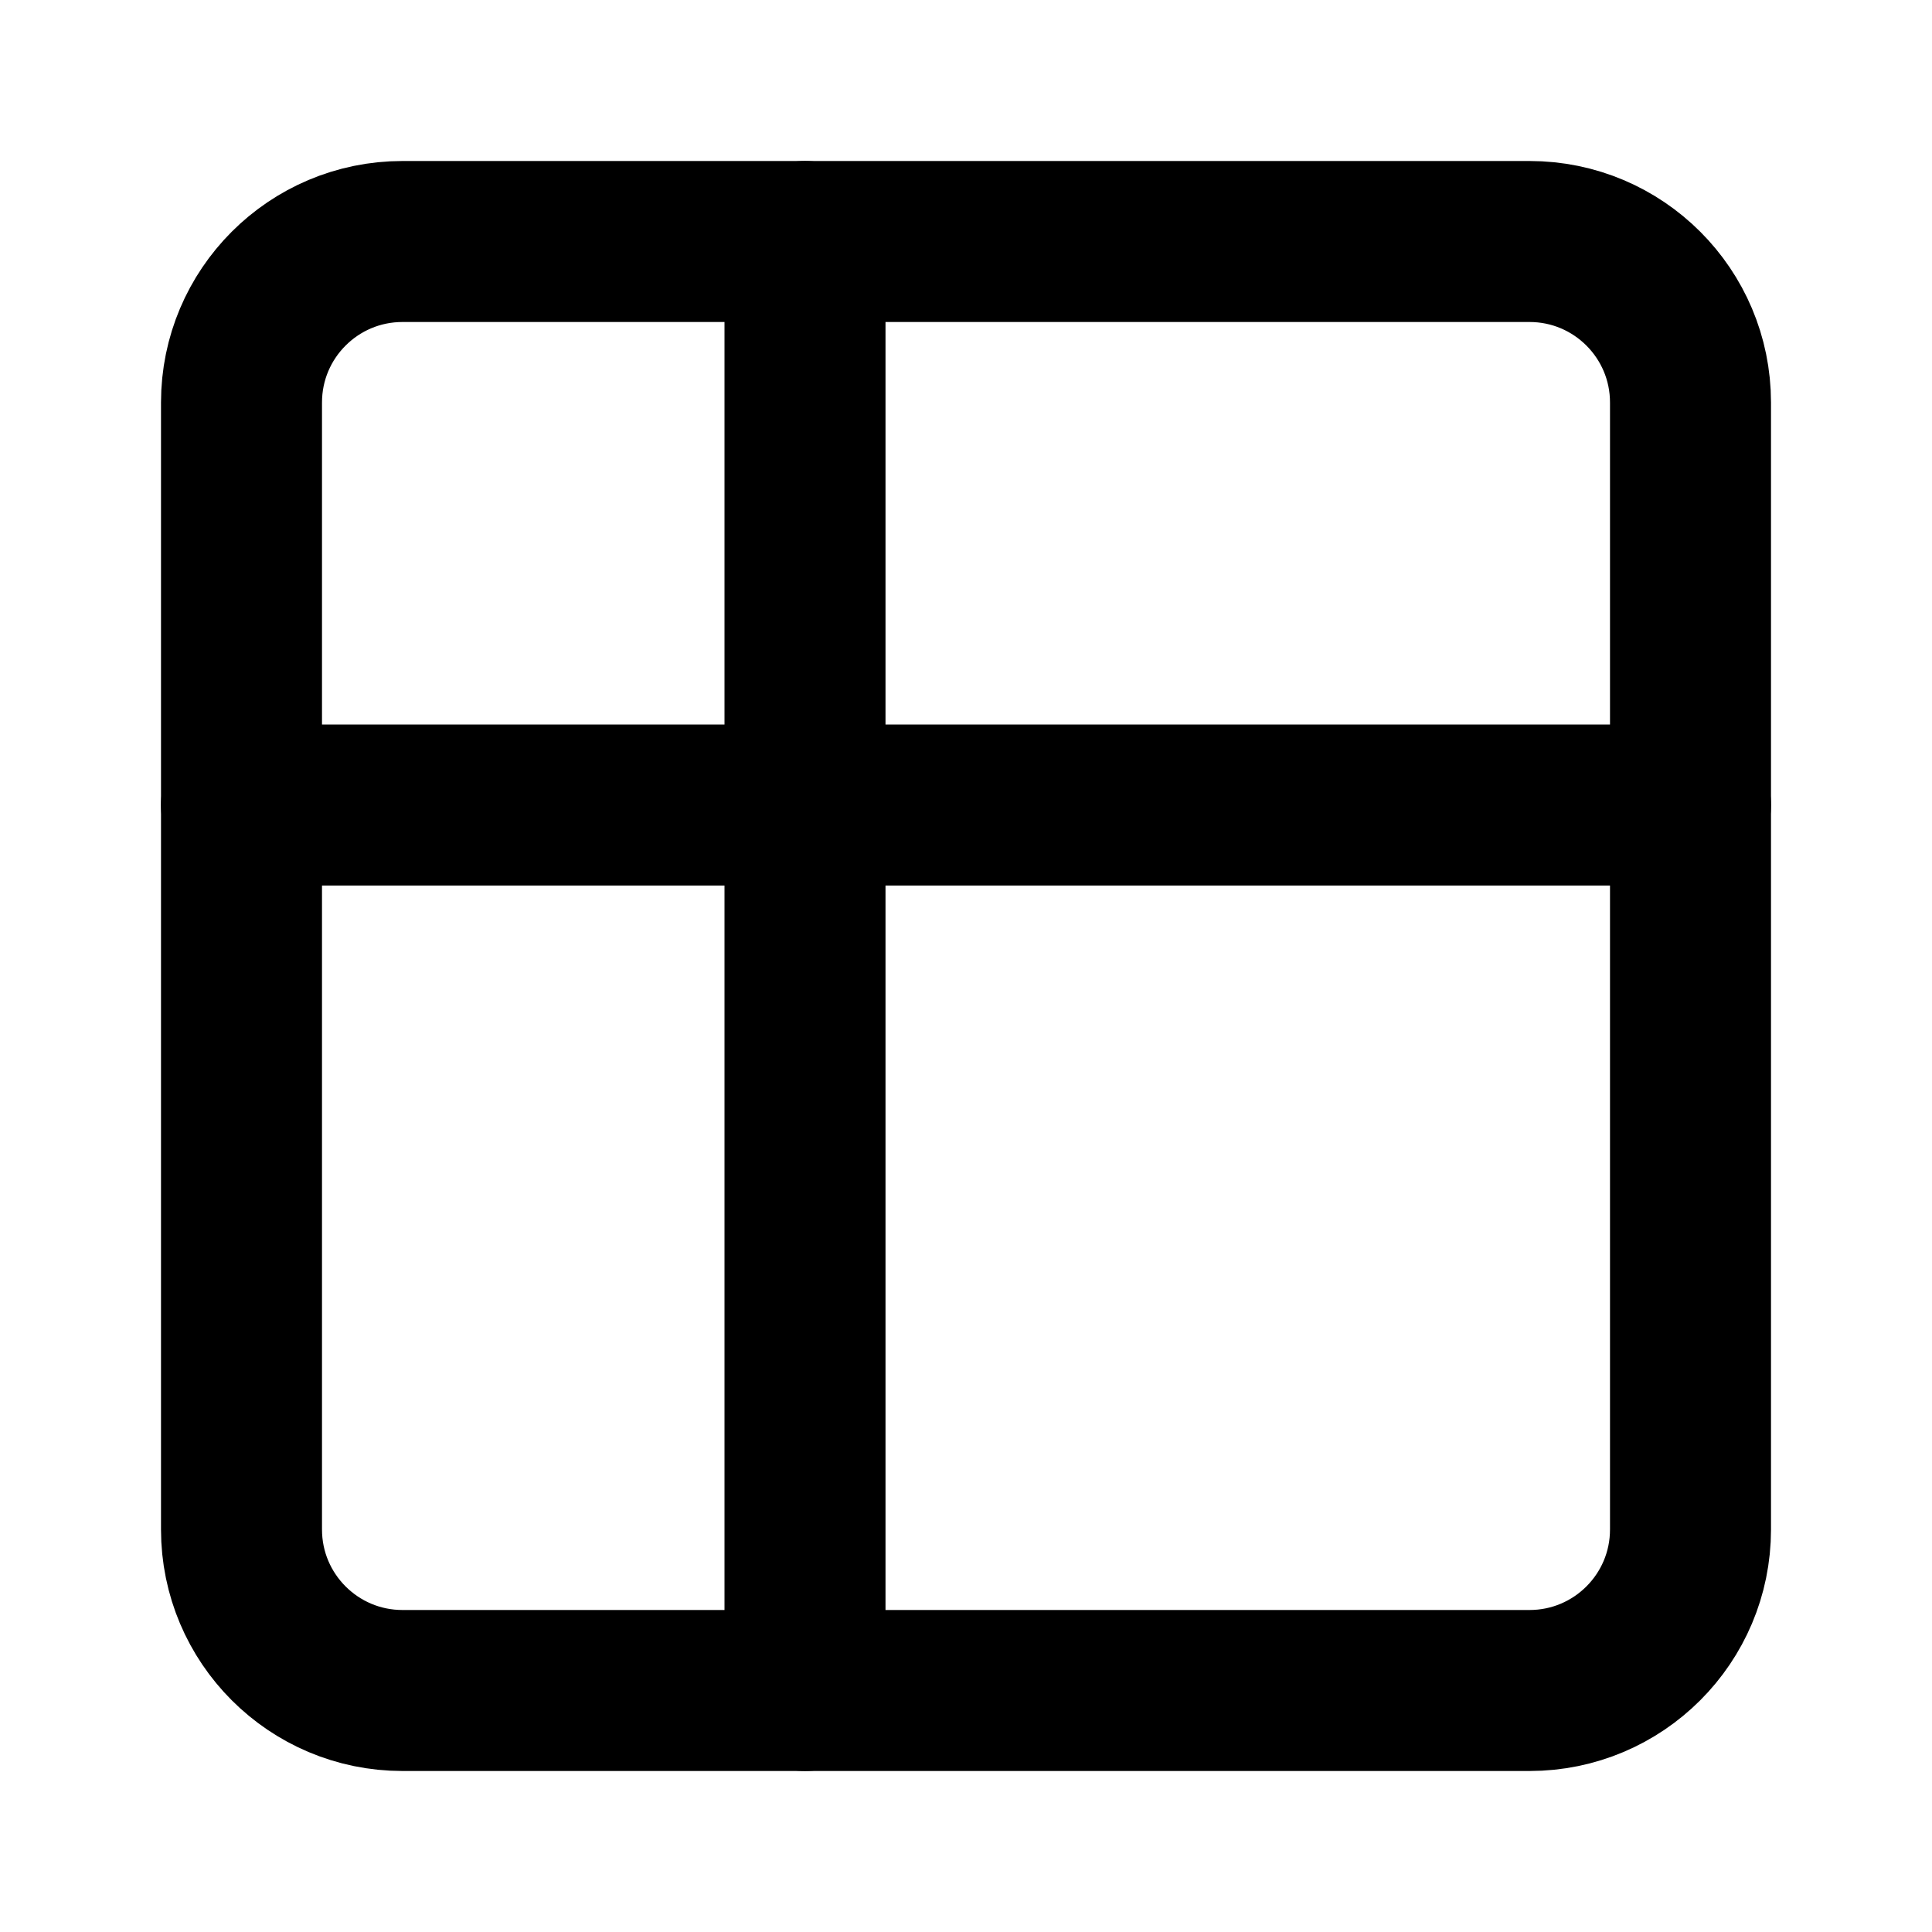
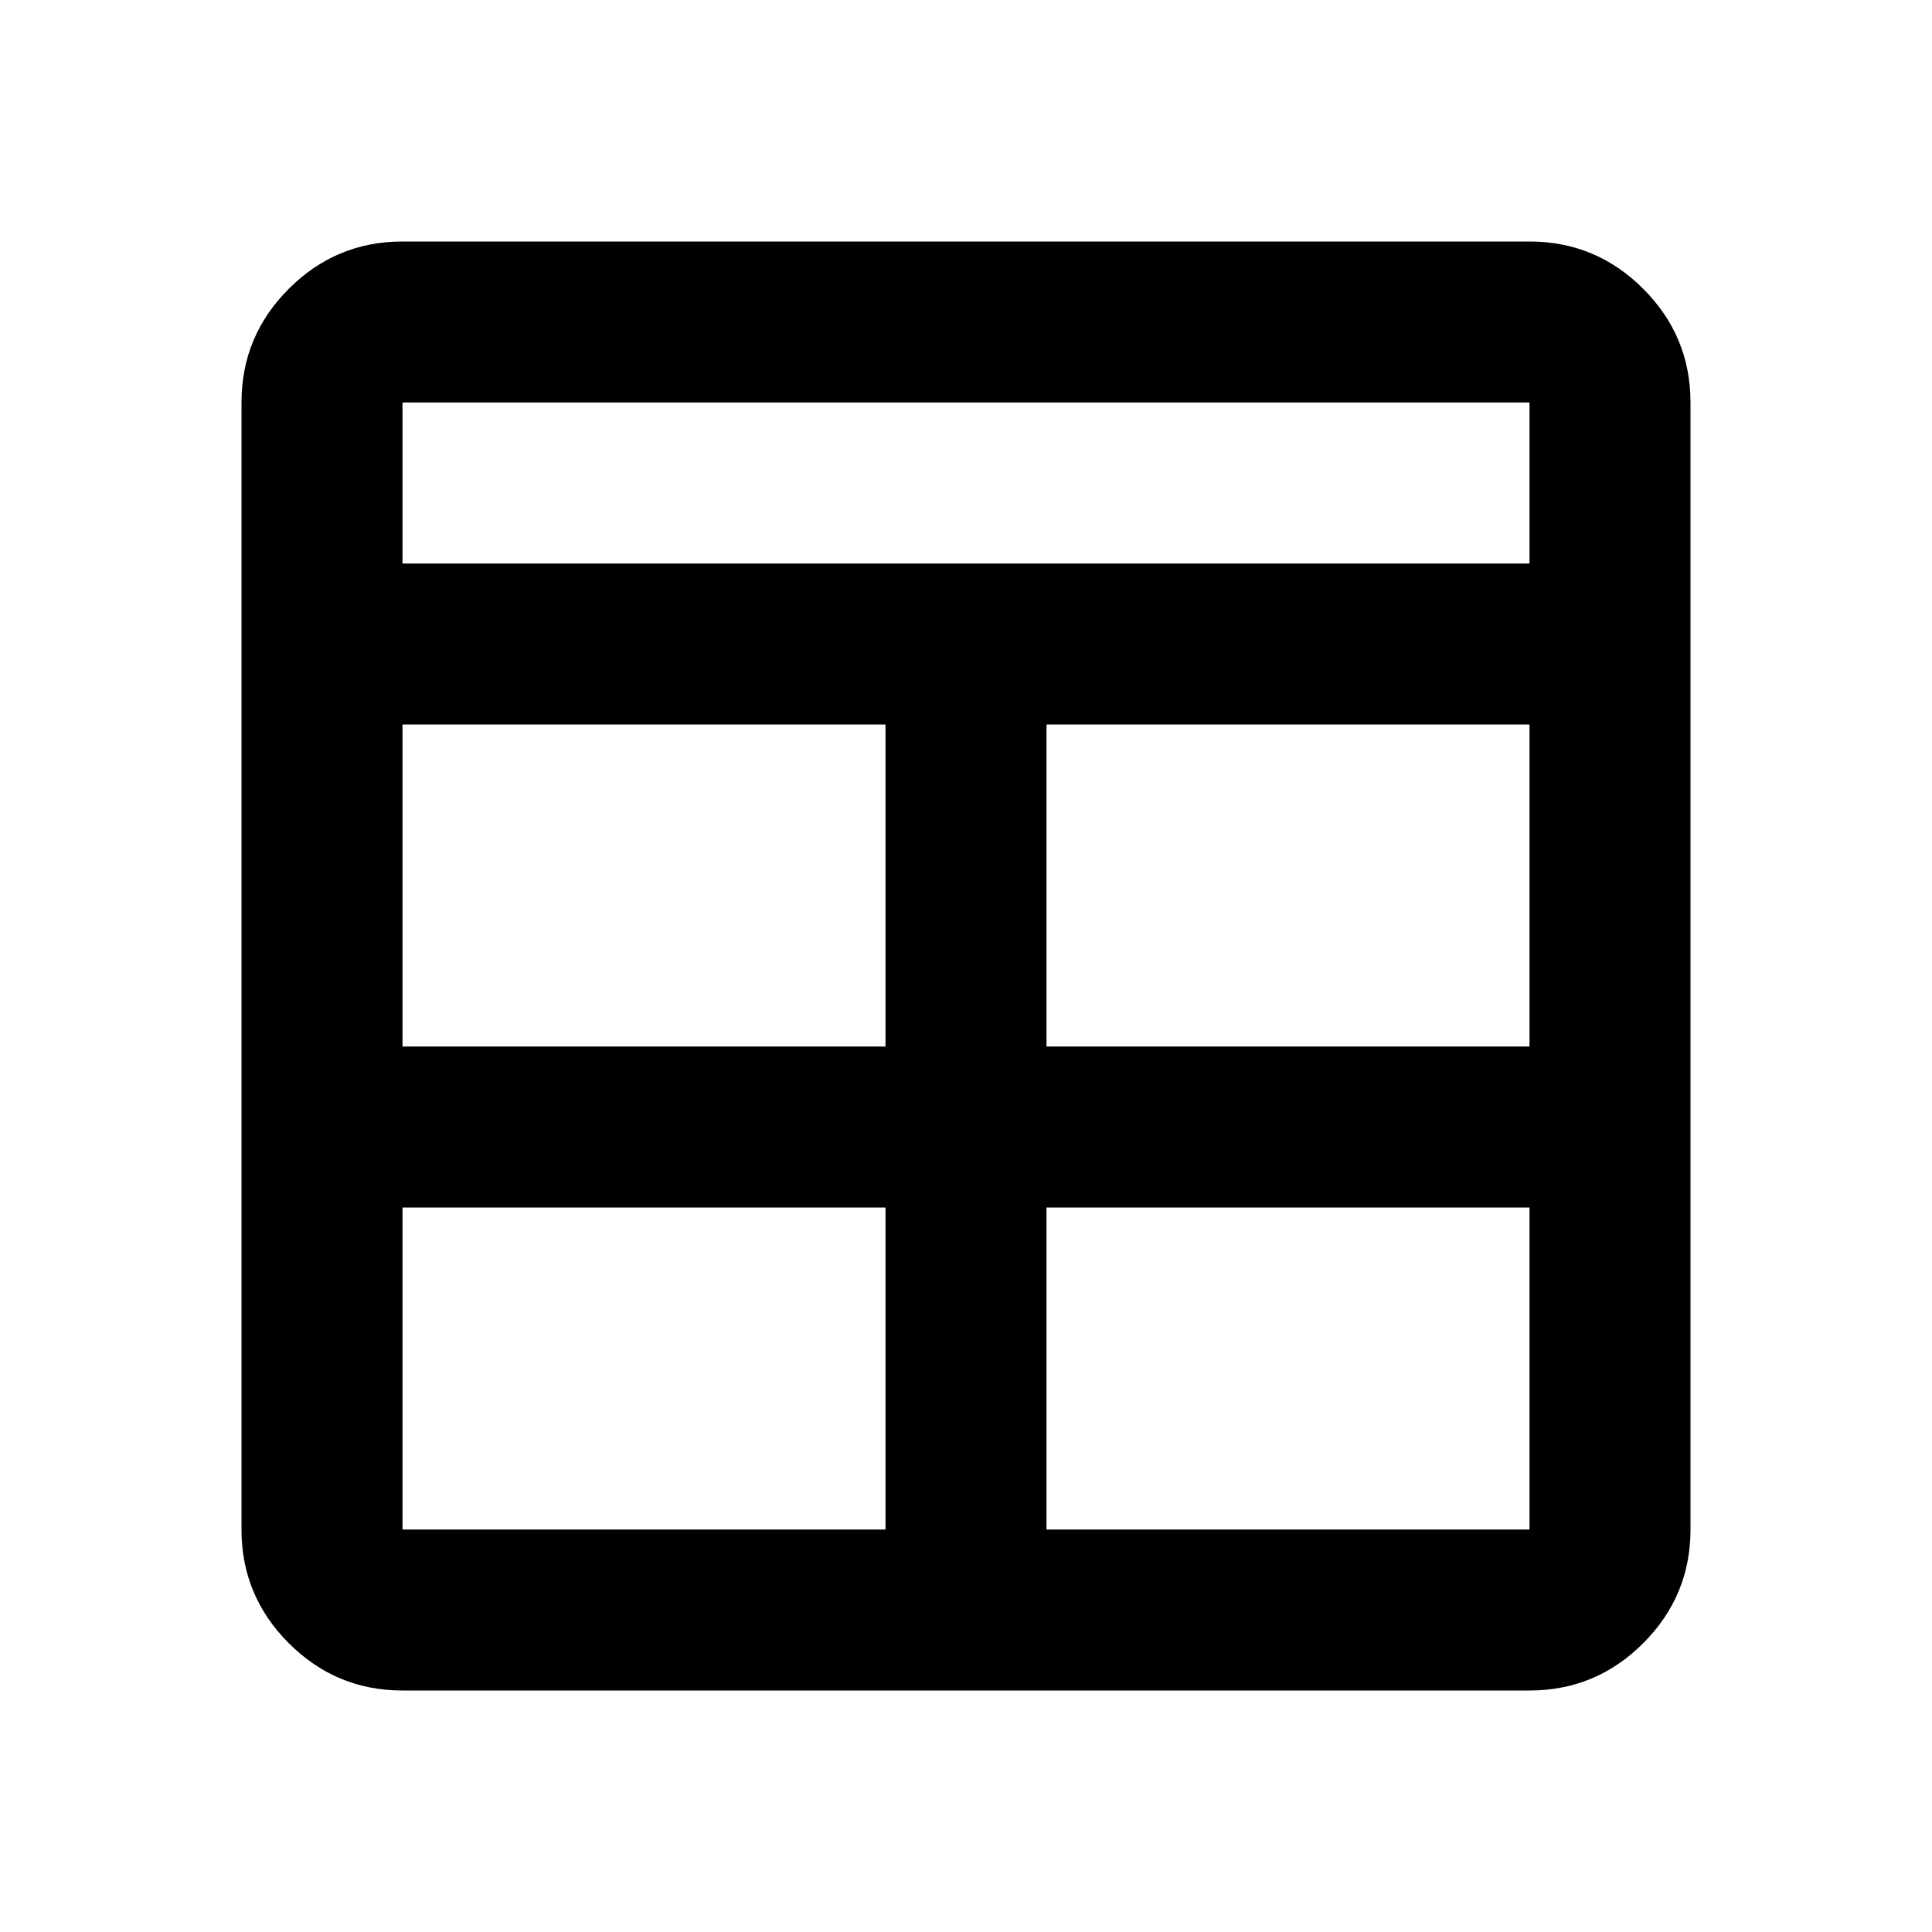
- <svg xmlns="http://www.w3.org/2000/svg" width="24" height="24" viewBox="0 0 24 24" fill="none" stroke="#000" stroke-width="2" stroke-linecap="round" stroke-linejoin="round">
-   <path d="M3 5a2 2 0 0 1 2 -2h14a2 2 0 0 1 2 2v14a2 2 0 0 1 -2 2h-14a2 2 0 0 1 -2 -2v-14" />
-   <path d="M3 10h18" />
-   <path d="M10 3v18" />
+ <svg xmlns="http://www.w3.org/2000/svg" fill="currentColor" height="24" viewBox="0 -960 960 960" width="24">
+   <path d="M200-120q-33 0-56.5-23.5T120-200v-560q0-33 23.5-56.5T200-840h560q33 0 56.5 23.5T840-760v560q0 33-23.5 56.5T760-120H200Zm240-240H200v160h240v-160Zm80 0v160h240v-160H520Zm-80-80v-160H200v160h240Zm80 0h240v-160H520v160ZM200-680h560v-80H200v80Z" />
</svg>
